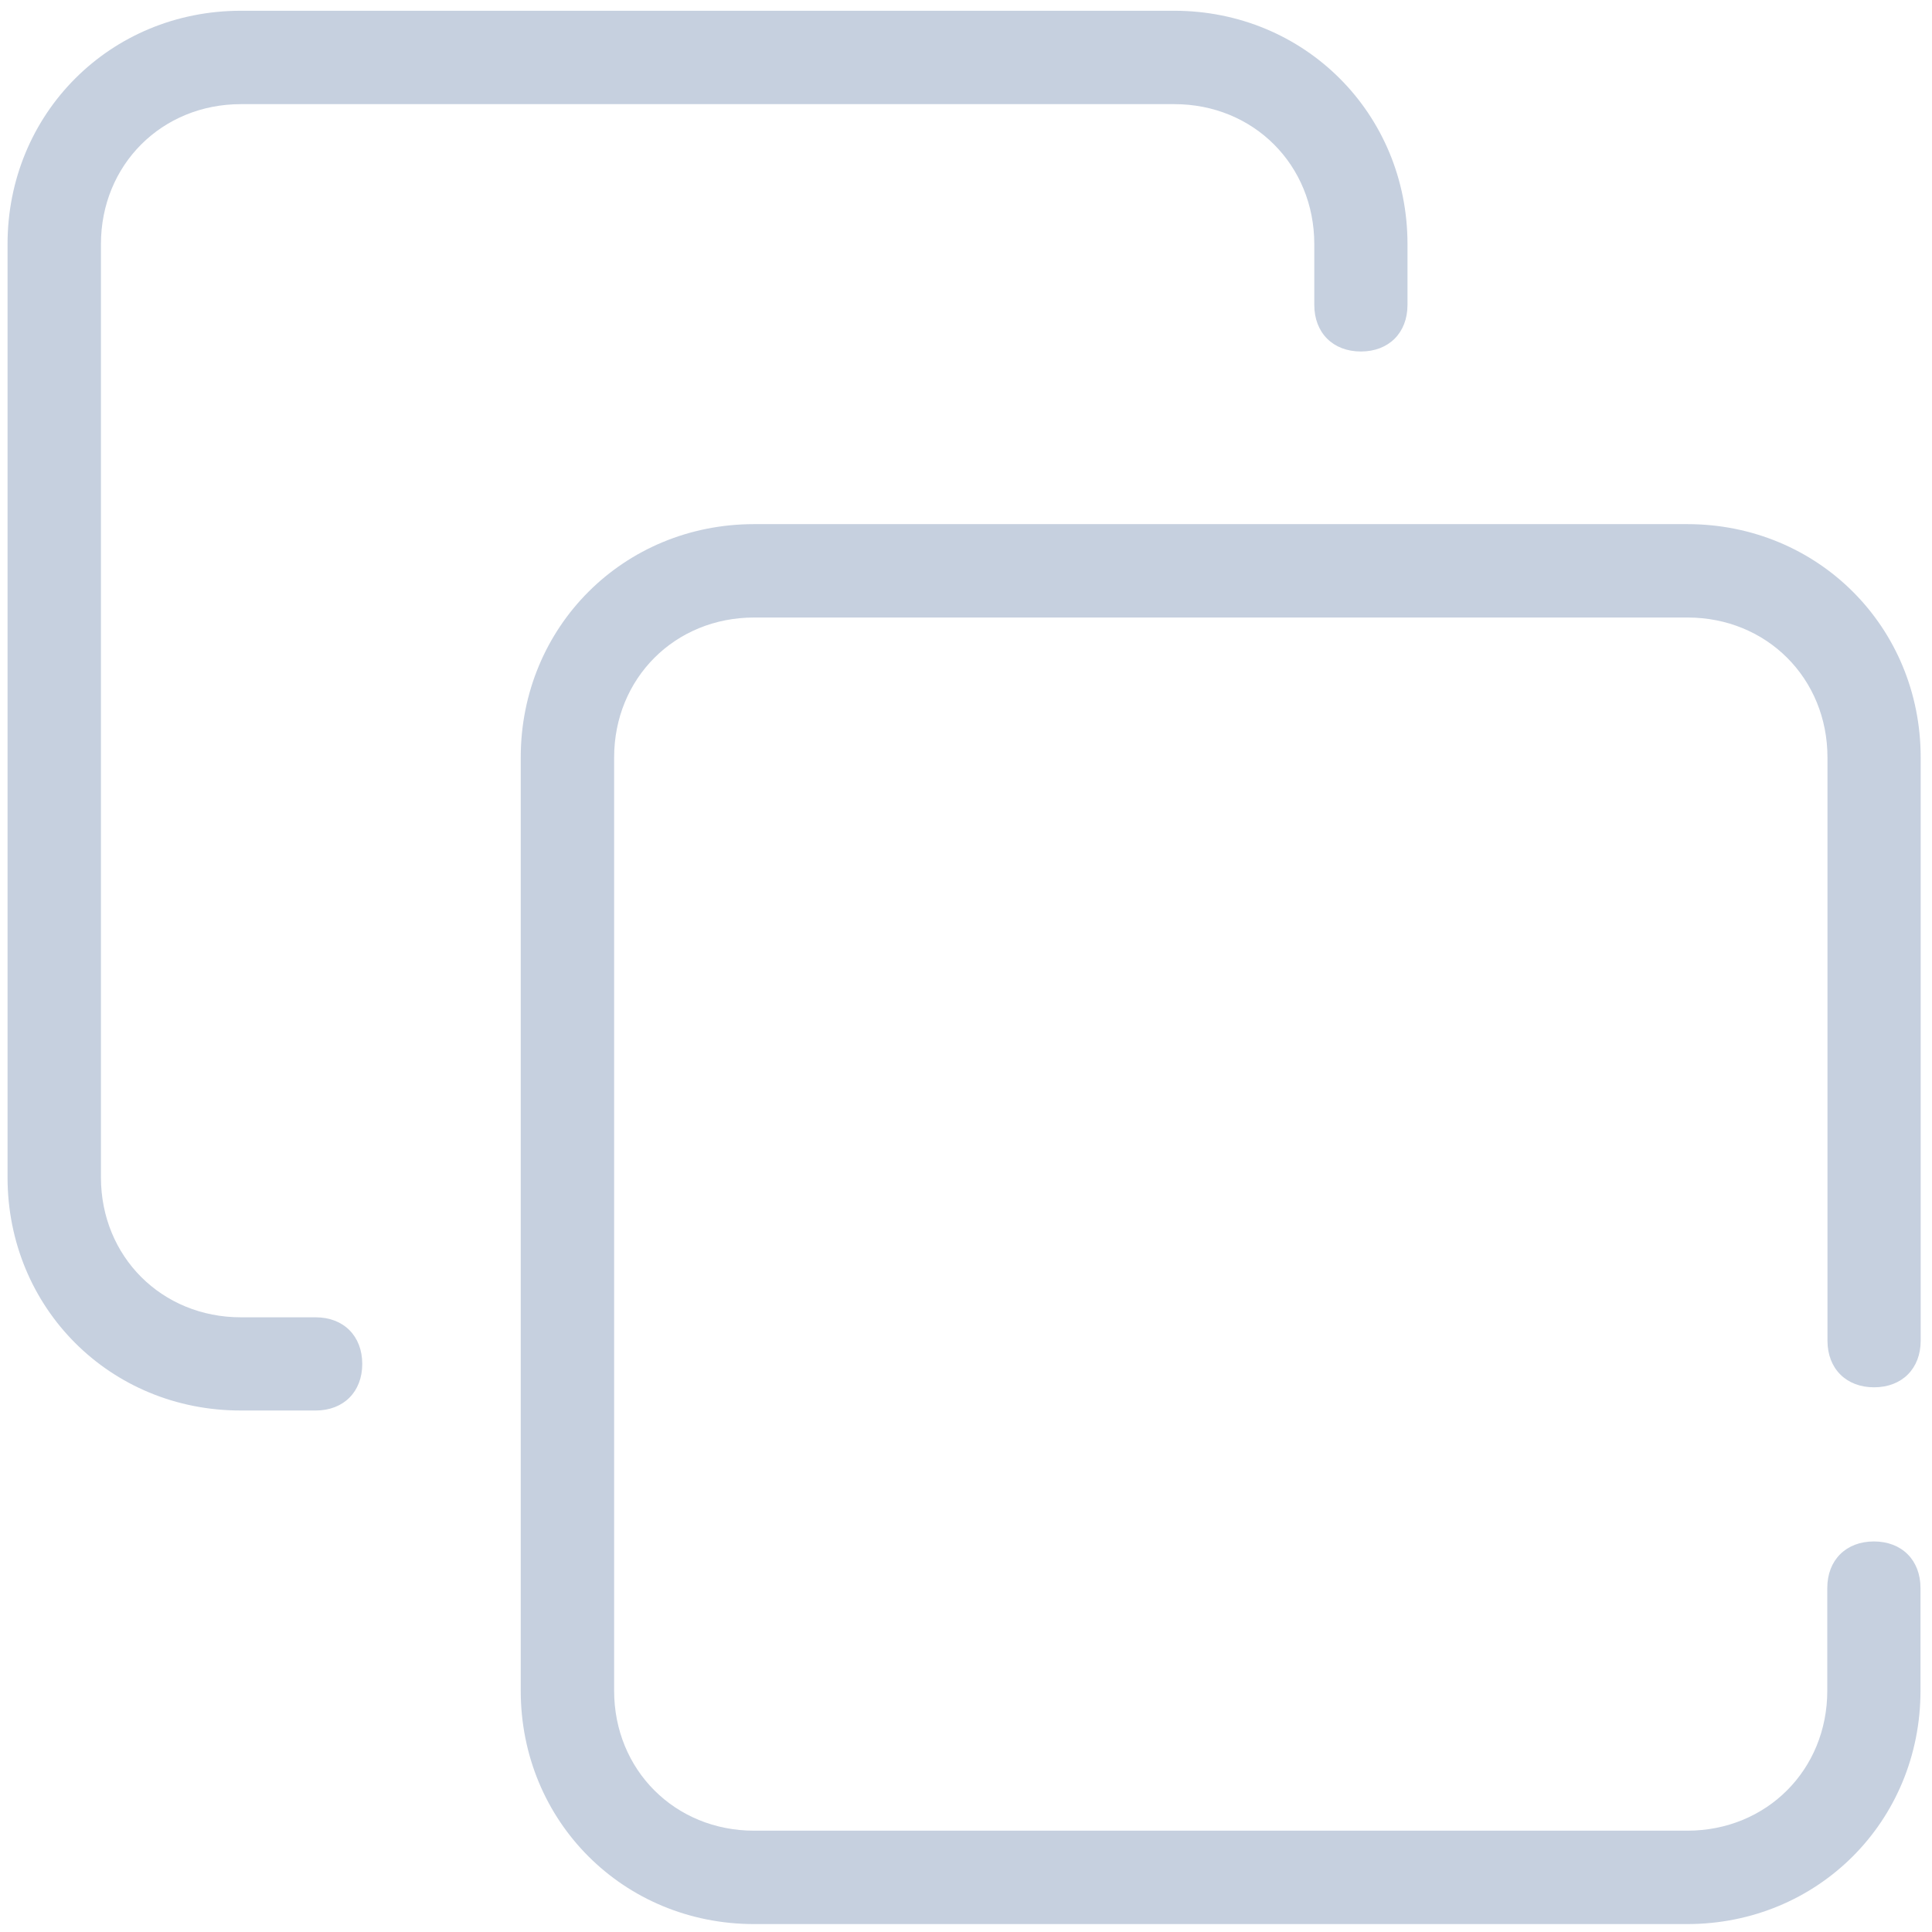
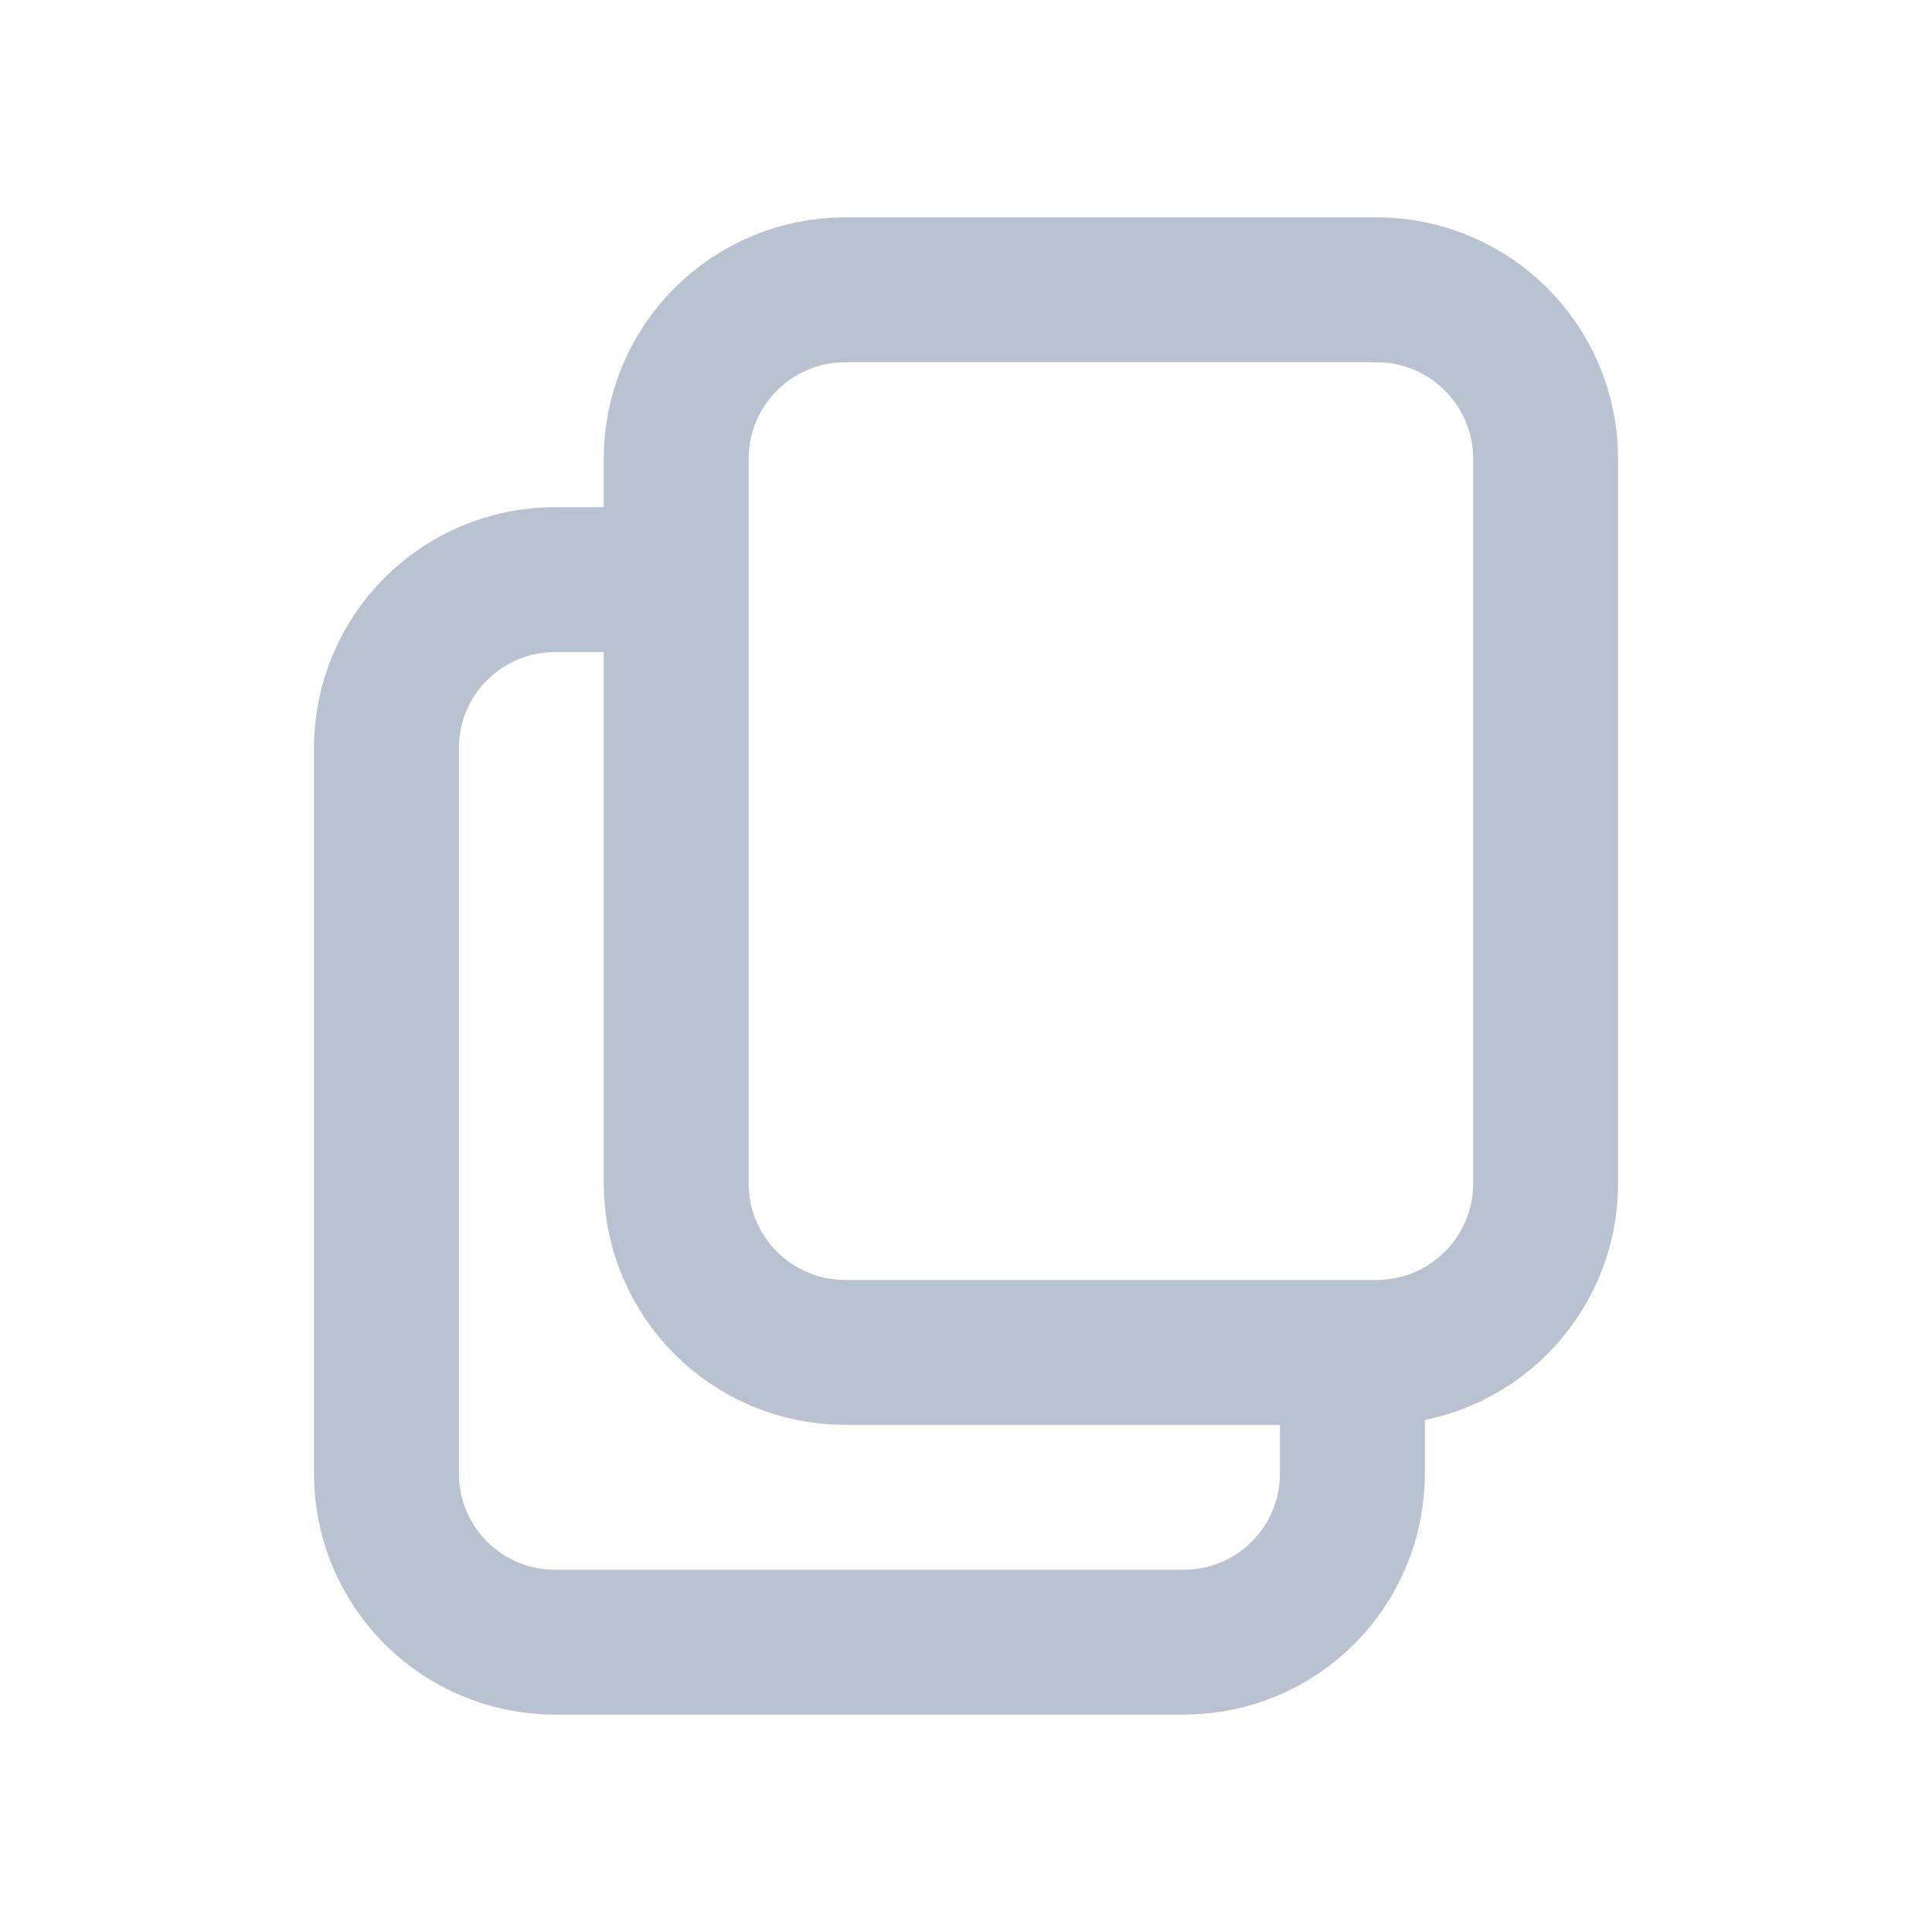
- <svg xmlns="http://www.w3.org/2000/svg" t="1782374555708" class="icon" viewBox="0 0 1024 1024" version="1.1" p-id="9461" width="32" height="32">
-   <path d="M746 161.6c0 14.8-9.9 24.7-24.7 24.7-14.8 0-24.7-9.9-24.7-24.7v-32.2c0-42-32.2-74.2-74.2-74.2H127.7c-42 0-74.2 32.2-74.2 74.2V624c0 42 32.2 74.2 74.2 74.2h39.6c14.8 0 24.7 9.9 24.7 24.7 0 14.8-9.9 24.7-24.7 24.7h-39.6C58.4 747.7 4 693.3 4 624V129.4C4 60.2 58.4 5.7 127.7 5.7h494.6C691.5 5.7 746 60.2 746 129.4v32.2z m272 549c0 14.8-9.9 24.7-24.7 24.7-14.8 0-24.7-9.9-24.7-24.7V401.5c0-42-32.2-74.2-74.2-74.2H399.7c-42 0-74.2 32.2-74.2 74.2v494.6c0 42 32.2 74.2 74.2 74.2h494.6c42 0 74.2-32.2 74.2-74.2v-54.4c0-14.8 9.9-24.7 24.7-24.7 14.8 0 24.7 9.9 24.7 24.7v54.4c0 69.2-54.4 123.7-123.7 123.7H399.7c-69.2 0-123.7-54.4-123.7-123.7V401.5c0-69.2 54.4-123.7 123.7-123.7h494.6c69.2 0 123.7 54.4 123.7 123.7v309.1z" fill="#C6D0DF" p-id="9462" />
+ <svg xmlns="http://www.w3.org/2000/svg" width="20" height="20" viewBox="0 0 20 20" fill="none" aria-hidden="true">
+   <rect x="7" y="3" width="9" height="11" rx="1.75" stroke="#B8C2D1" stroke-width="1.5" />
+   <path d="M6.5 6H5.75C4.78 6 4 6.78 4 7.75v7.5C4 16.22 4.78 17 5.75 17h6.5c.97 0 1.75-.78 1.75-1.75v-.75" stroke="#B8C2D1" stroke-width="1.5" stroke-linecap="round" />
</svg>
